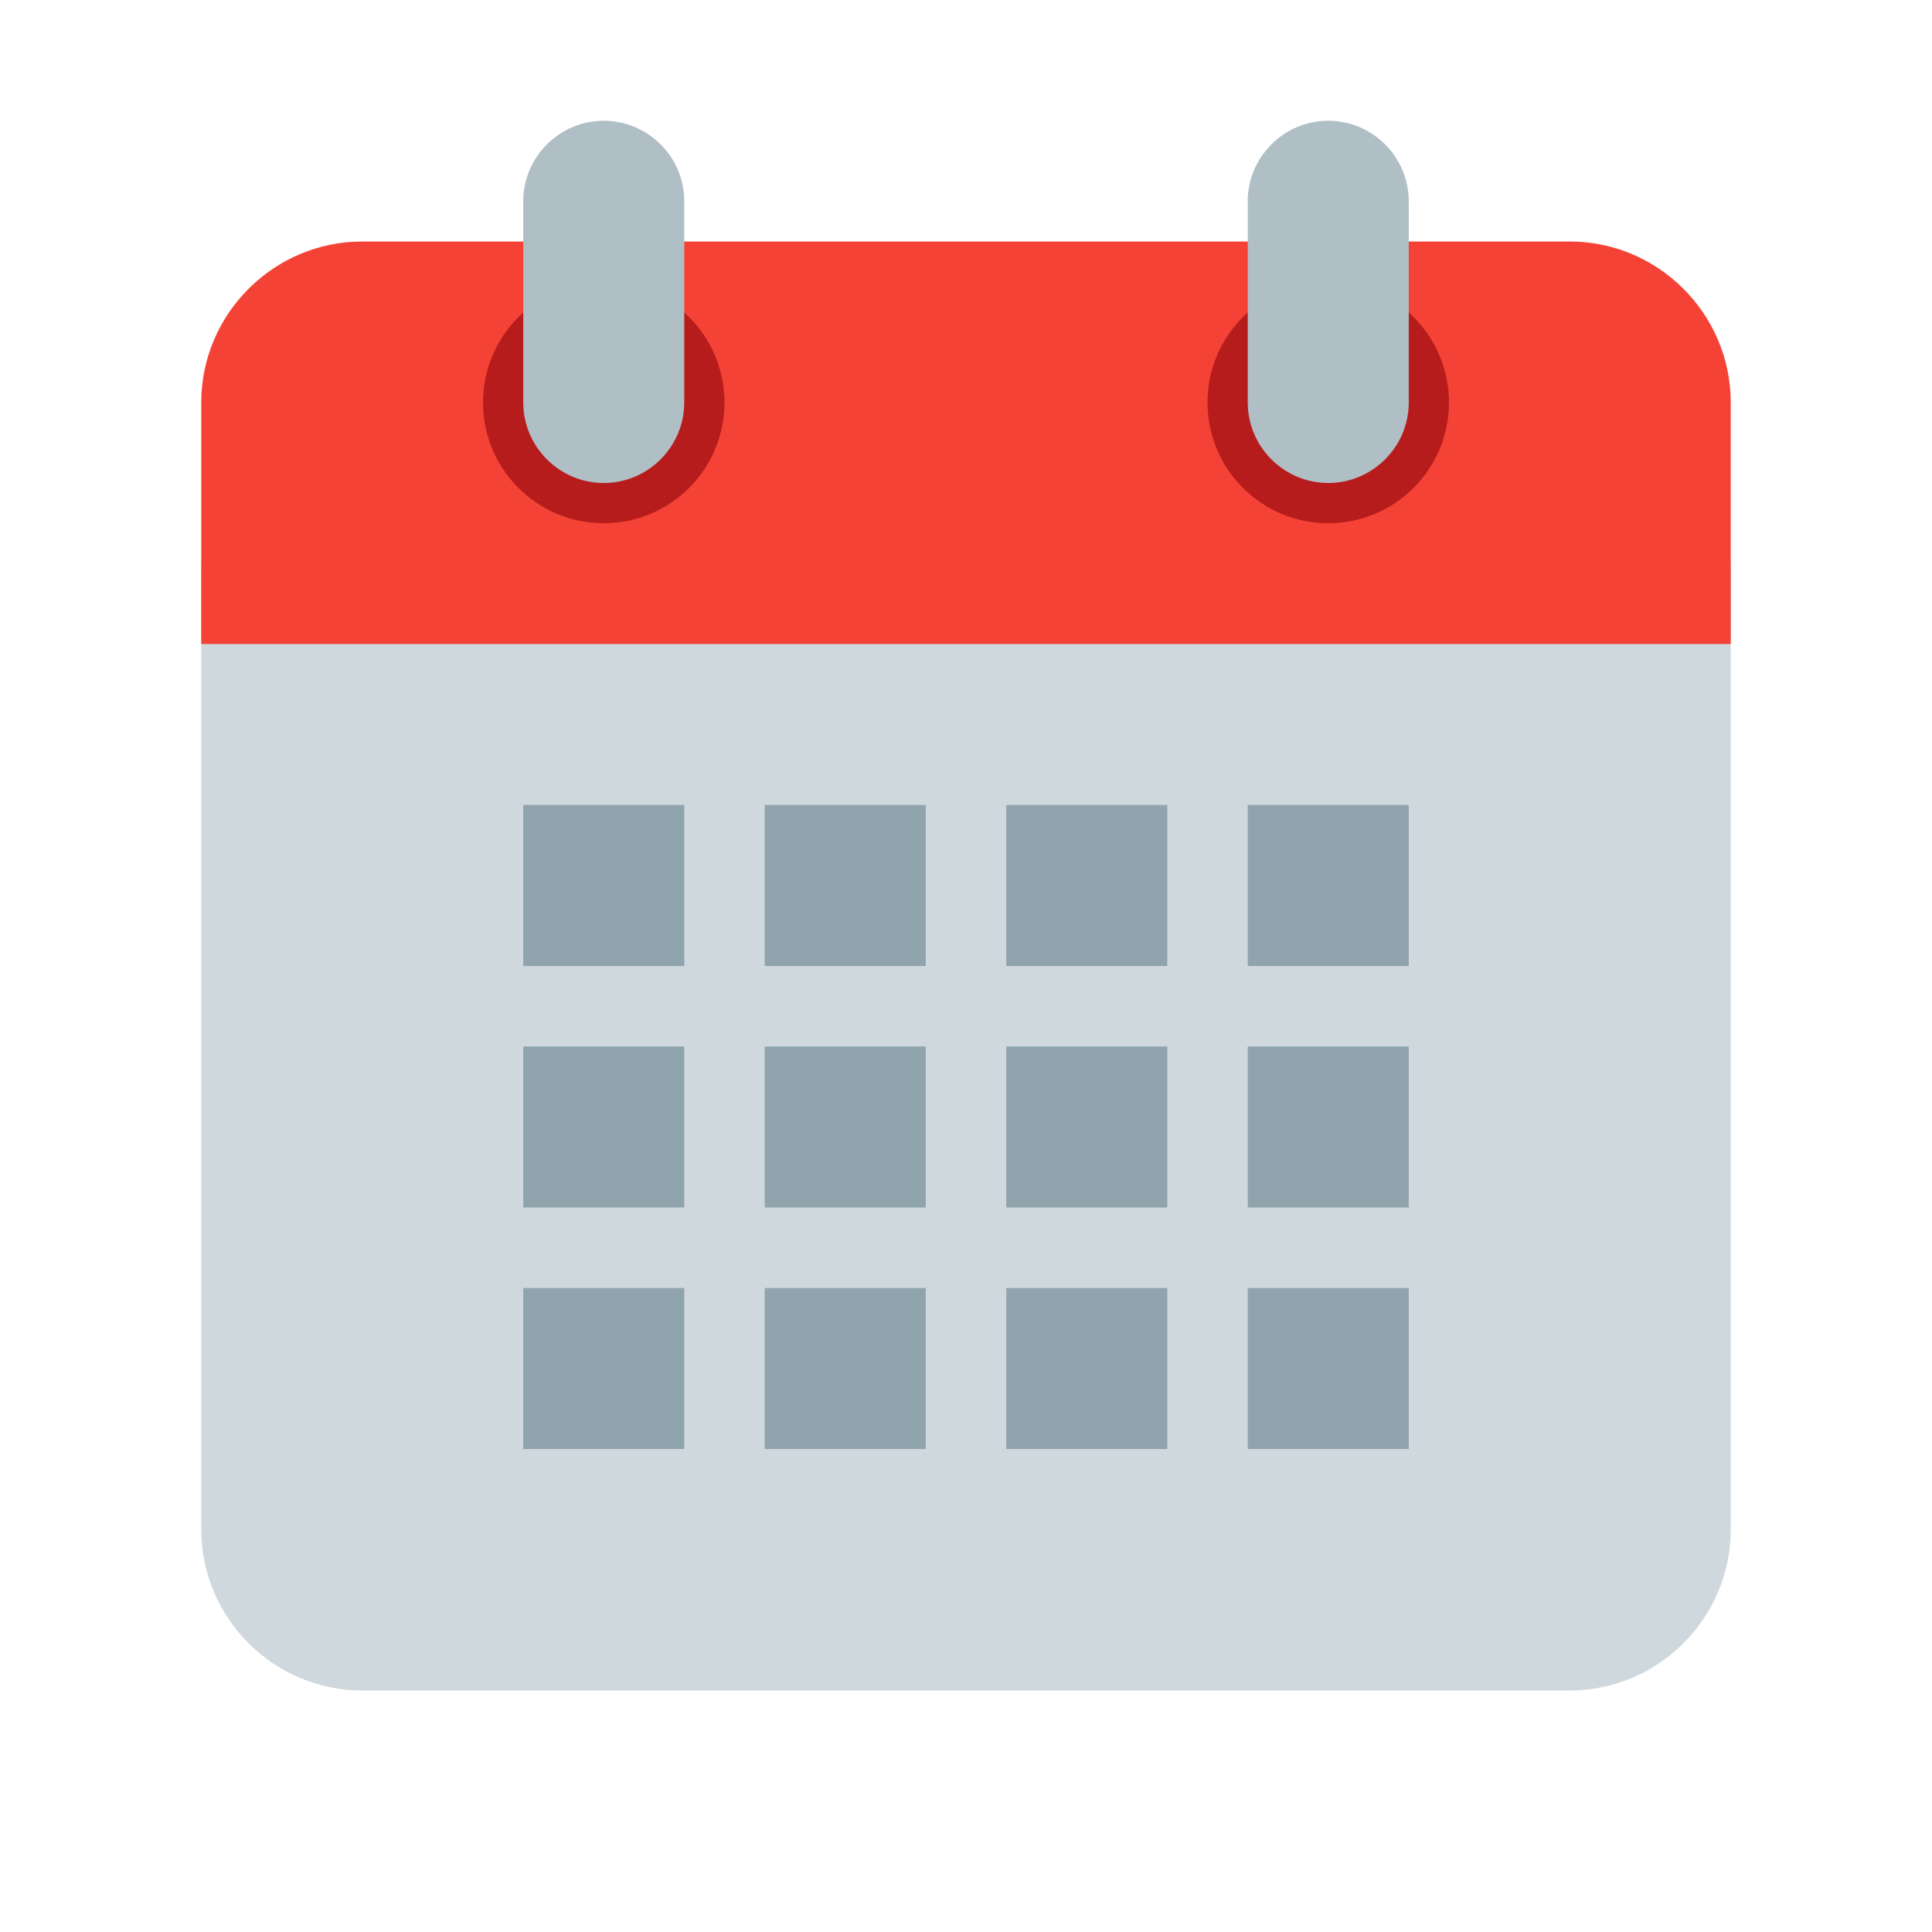
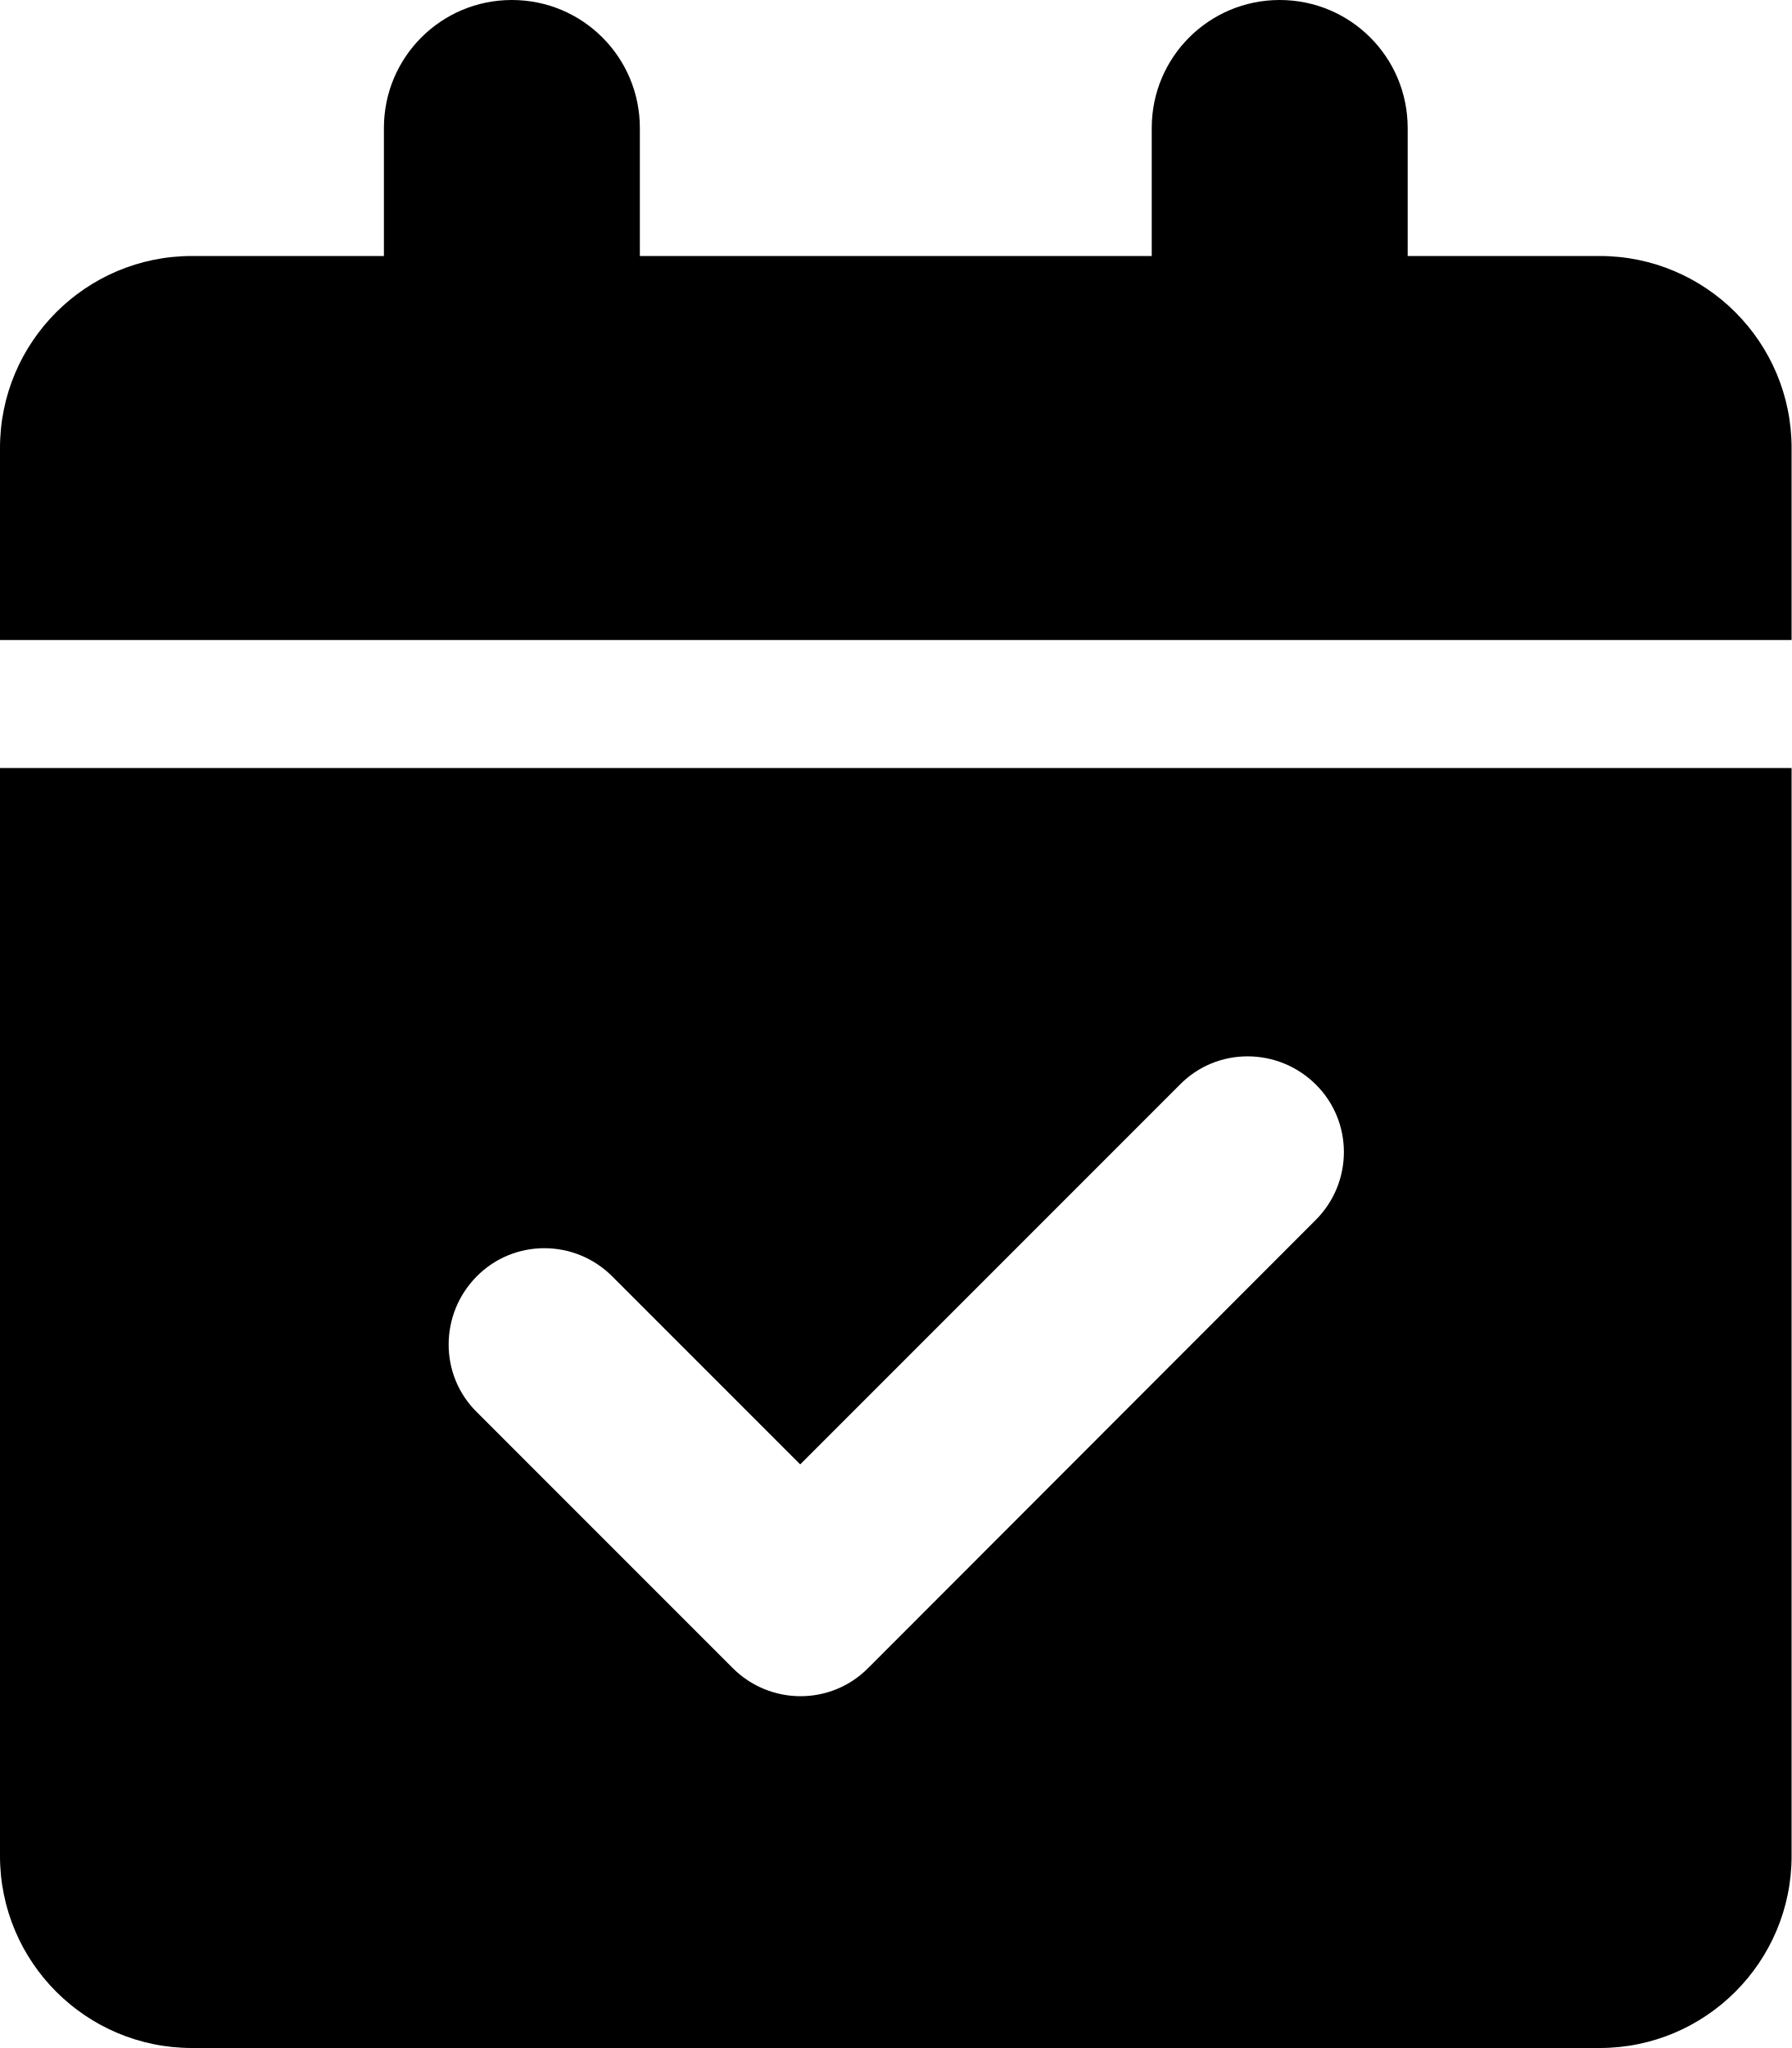
- <svg xmlns="http://www.w3.org/2000/svg" width="800px" height="800px" viewBox="0 0 1024 1024" class="icon" version="1.1">
-   <path d="M106.667 810.667V298.667h810.667v512c0 46.933-38.4 85.333-85.333 85.333H192c-46.933 0-85.333-38.4-85.333-85.333z" fill="#CFD8DC" />
-   <path d="M917.333 213.333v128H106.667v-128c0-46.933 38.4-85.333 85.333-85.333h640c46.933 0 85.333 38.4 85.333 85.333z" fill="#F44336" />
-   <path d="M704 213.333m-64 0a64 64 0 1 0 128 0 64 64 0 1 0-128 0Z" fill="#B71C1C" />
-   <path d="M320 213.333m-64 0a64 64 0 1 0 128 0 64 64 0 1 0-128 0Z" fill="#B71C1C" />
-   <path d="M704 64c-23.467 0-42.667 19.2-42.667 42.667v106.667c0 23.467 19.2 42.667 42.667 42.667s42.667-19.2 42.667-42.667V106.667c0-23.467-19.2-42.667-42.667-42.667zM320 64c-23.467 0-42.667 19.2-42.667 42.667v106.667c0 23.467 19.2 42.667 42.667 42.667s42.667-19.2 42.667-42.667V106.667c0-23.467-19.2-42.667-42.667-42.667z" fill="#B0BEC5" />
-   <path d="M277.333 426.667h85.333v85.333h-85.333zM405.333 426.667h85.333v85.333h-85.333zM533.333 426.667h85.333v85.333h-85.333zM661.333 426.667h85.333v85.333h-85.333zM277.333 554.667h85.333v85.333h-85.333zM405.333 554.667h85.333v85.333h-85.333zM533.333 554.667h85.333v85.333h-85.333zM661.333 554.667h85.333v85.333h-85.333zM277.333 682.667h85.333v85.333h-85.333zM405.333 682.667h85.333v85.333h-85.333zM533.333 682.667h85.333v85.333h-85.333zM661.333 682.667h85.333v85.333h-85.333z" fill="#90A4AE" />
+ <svg xmlns="http://www.w3.org/2000/svg" viewBox="0 0 448 512">
+   <path d="M128 0c17.7 0 32 14.3 32 32V64H288V32c0-17.7 14.3-32 32-32s32 14.3 32 32V64h48c26.5 0 48 21.5 48 48v48H0V112C0 85.5 21.5 64 48 64H96V32c0-17.7 14.3-32 32-32zM0 192H448V464c0 26.5-21.5 48-48 48H48c-26.5 0-48-21.5-48-48V192zM329 305c9.4-9.4 9.4-24.6 0-33.9s-24.6-9.4-33.9 0l-95 95-47-47c-9.4-9.4-24.6-9.4-33.9 0s-9.4 24.6 0 33.9l64 64c9.4 9.4 24.6 9.4 33.9 0L329 305z" />
</svg>
